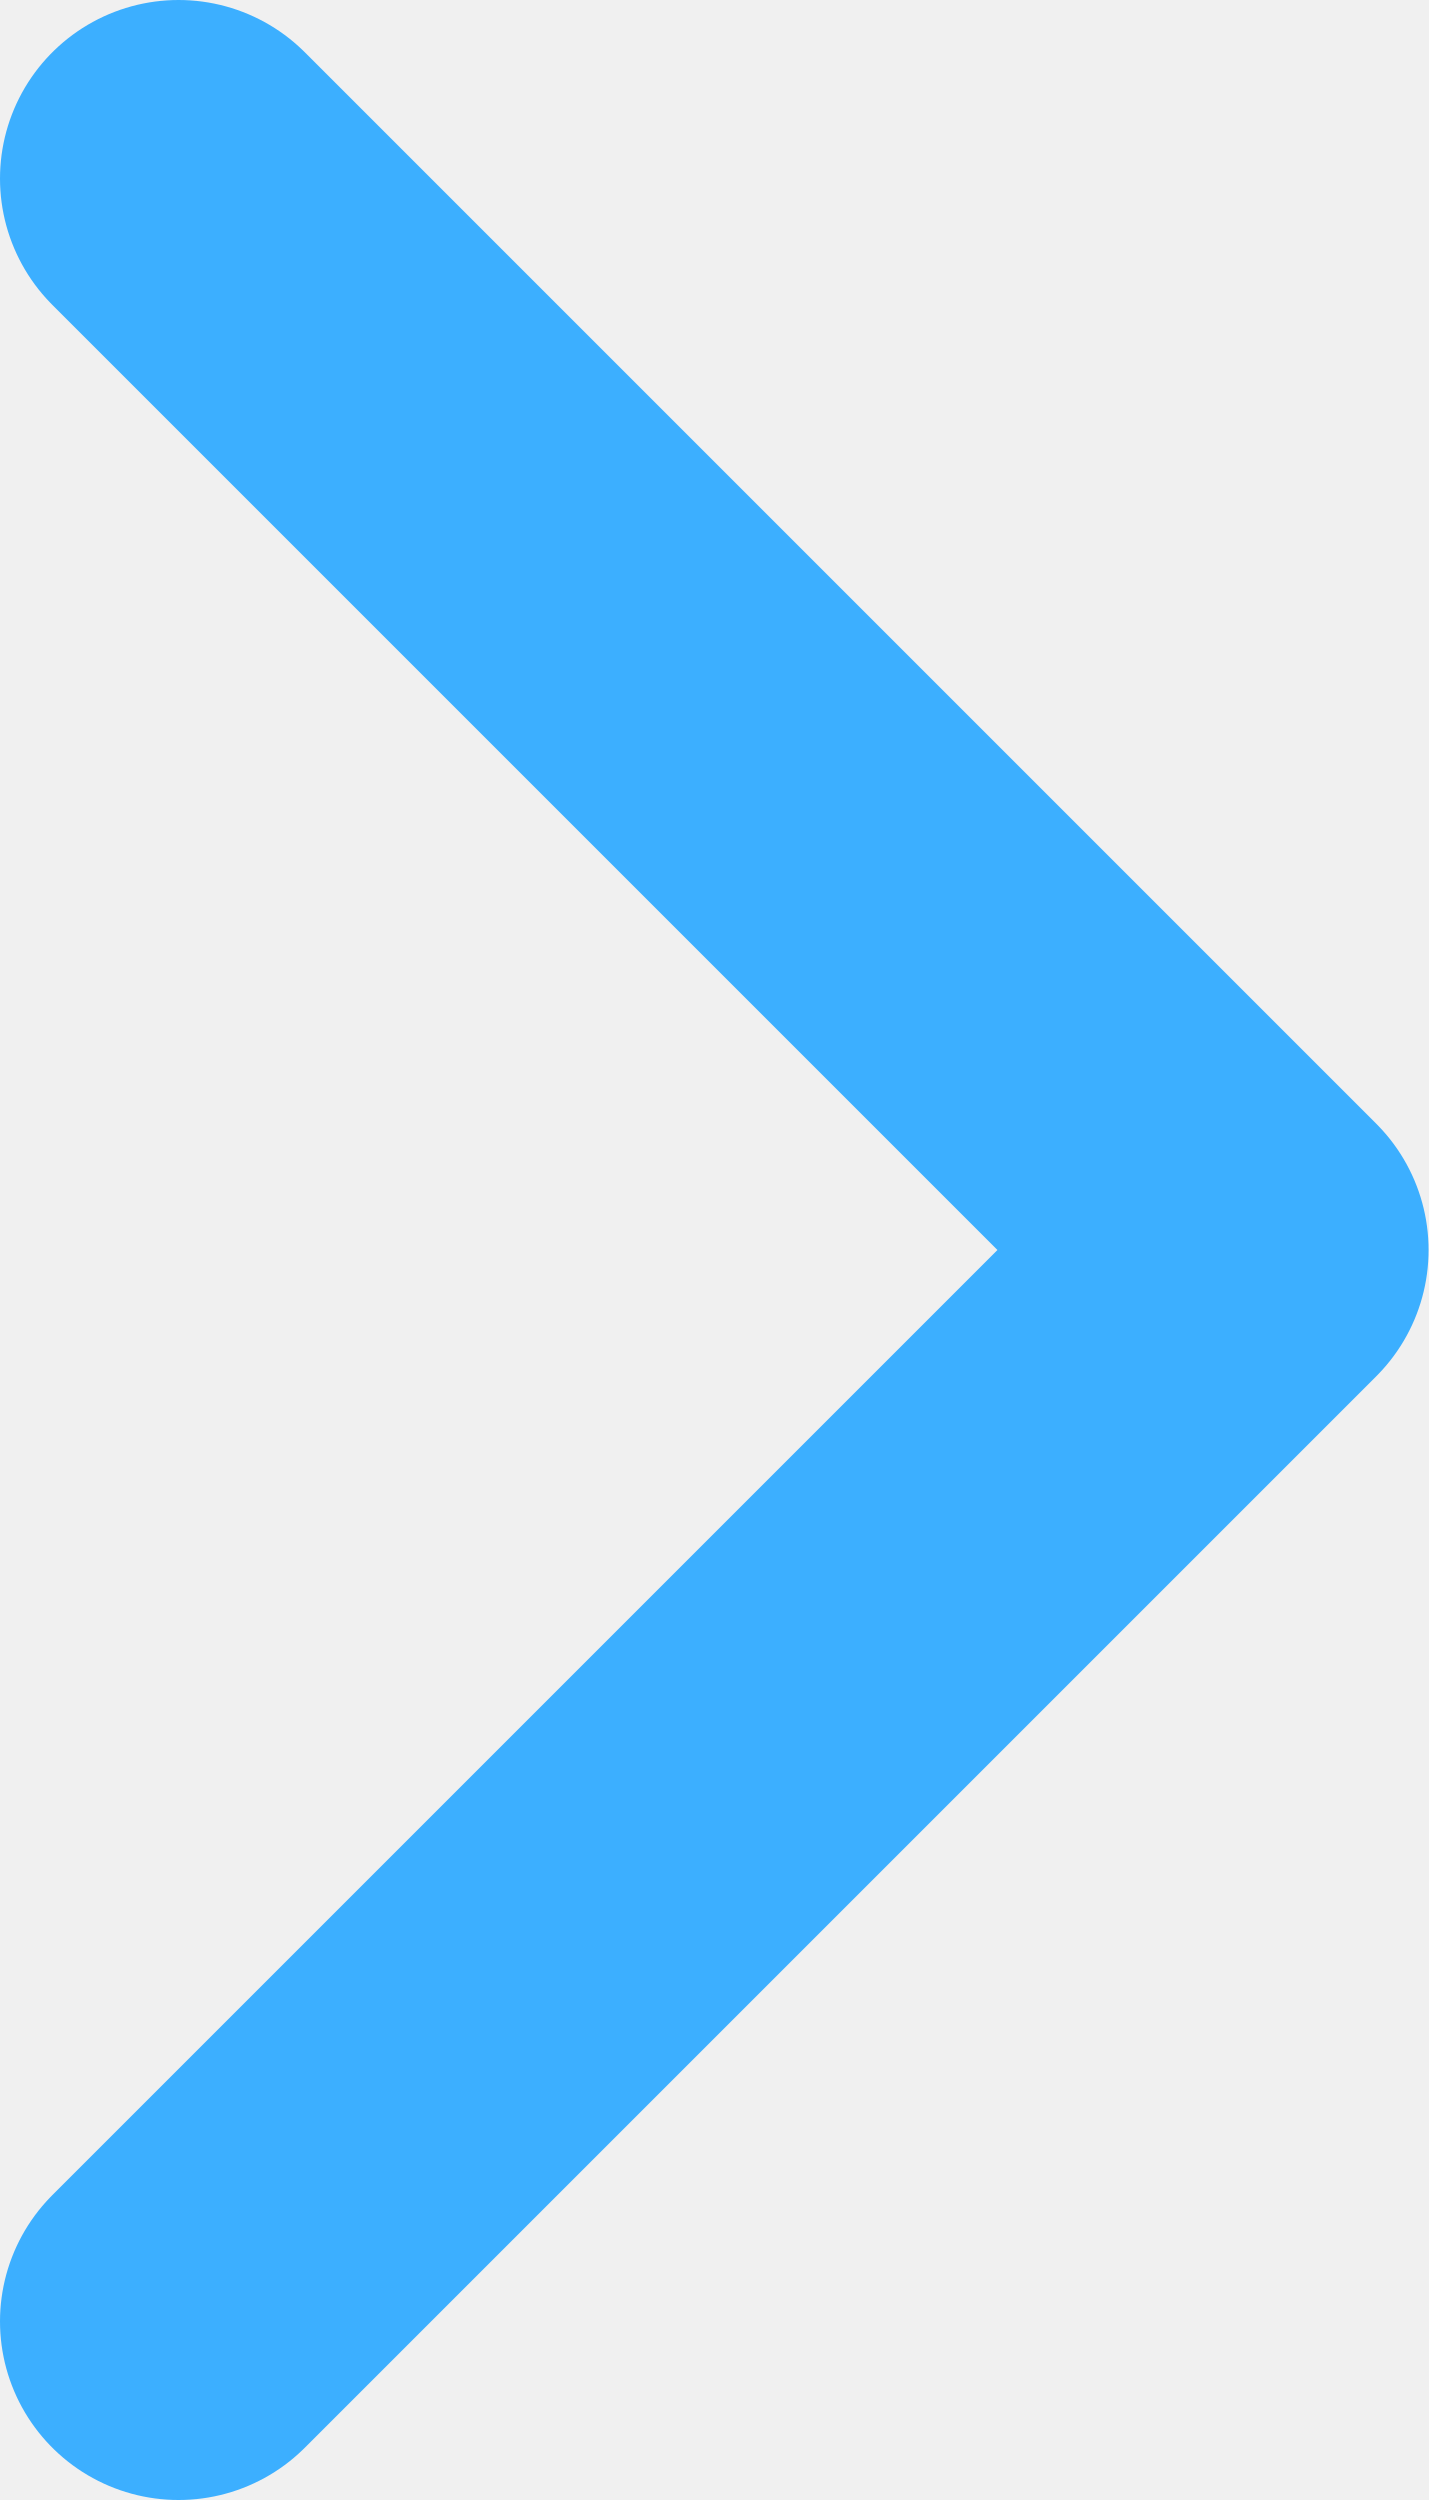
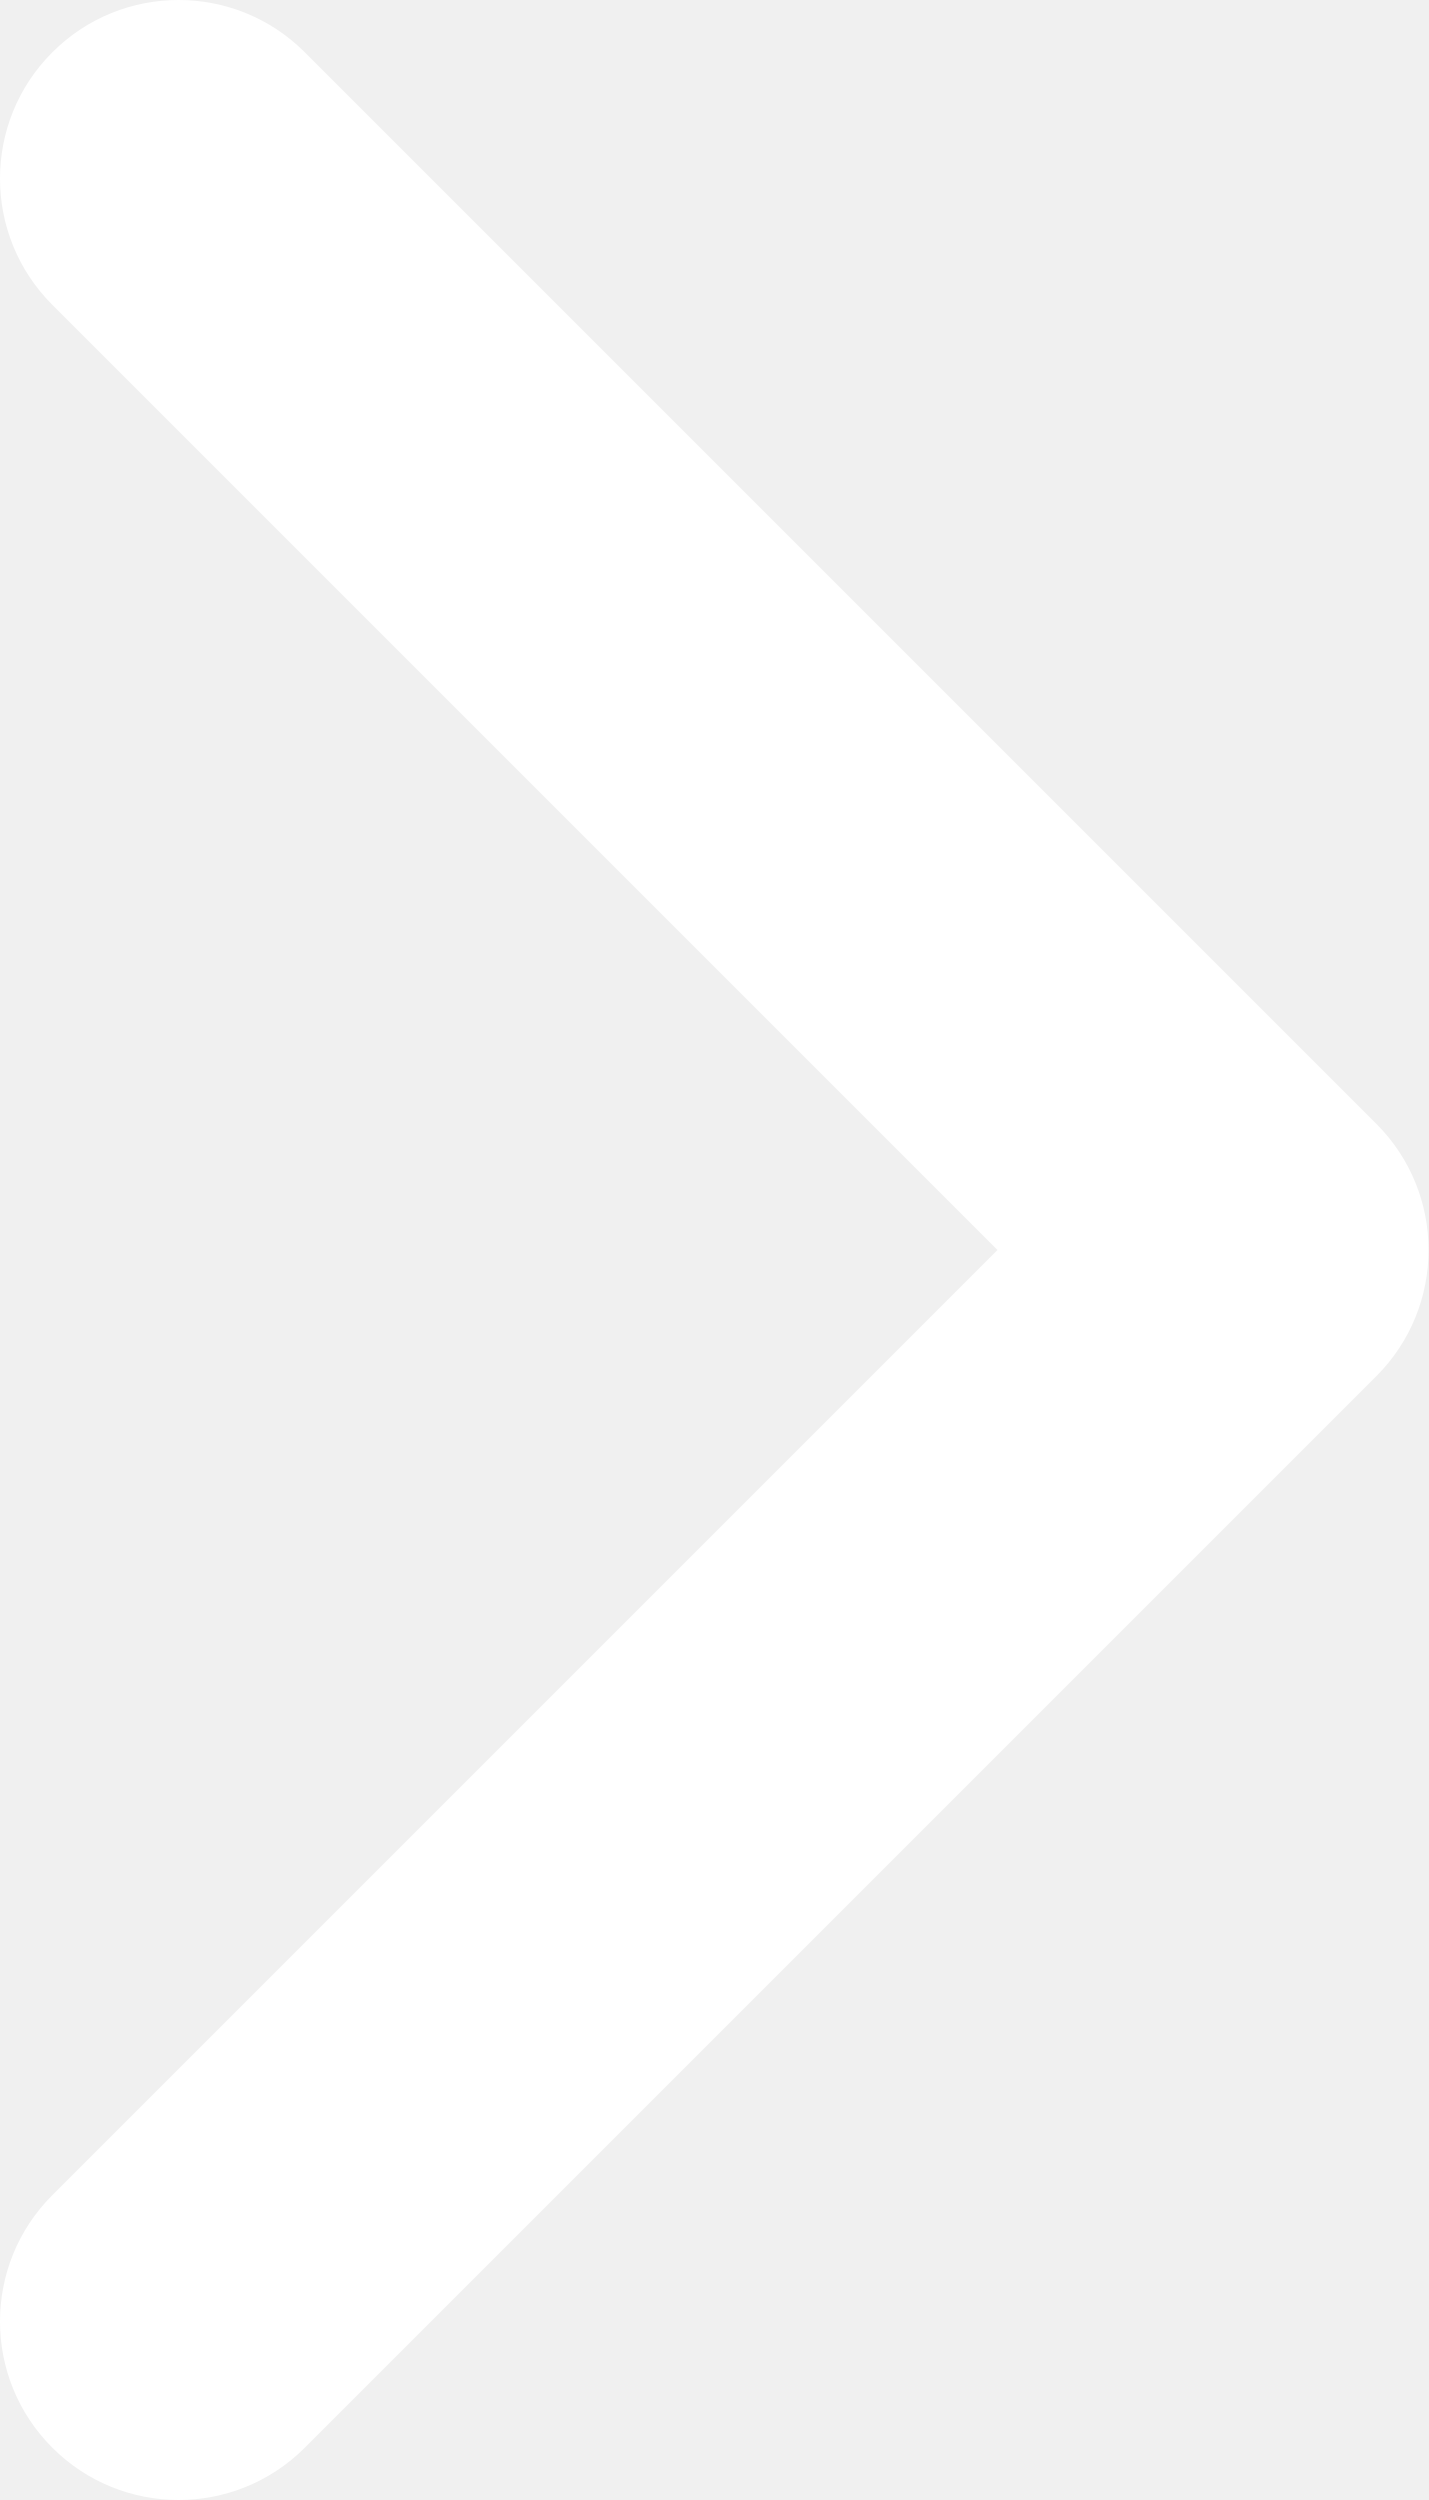
<svg xmlns="http://www.w3.org/2000/svg" width="24" height="42" viewBox="0 0 24 42" fill="none">
-   <path d="M3 3L21 21L3 39" stroke="#3CAFFF" stroke-width="6" stroke-linecap="round" stroke-linejoin="round" />
+   <path fill-rule="evenodd" clip-rule="evenodd" d="M0.879 0.879C-0.293 2.05 -0.293 3.95 0.879 5.121L16.757 21L0.879 36.879C-0.293 38.05 -0.293 39.95 0.879 41.121C2.05 42.293 3.95 42.293 5.121 41.121L23.121 23.121C24.293 21.95 24.293 20.05 23.121 18.879L5.121 0.879C3.95 -0.293 2.05 -0.293 0.879 0.879Z" fill="white" />
</svg>
